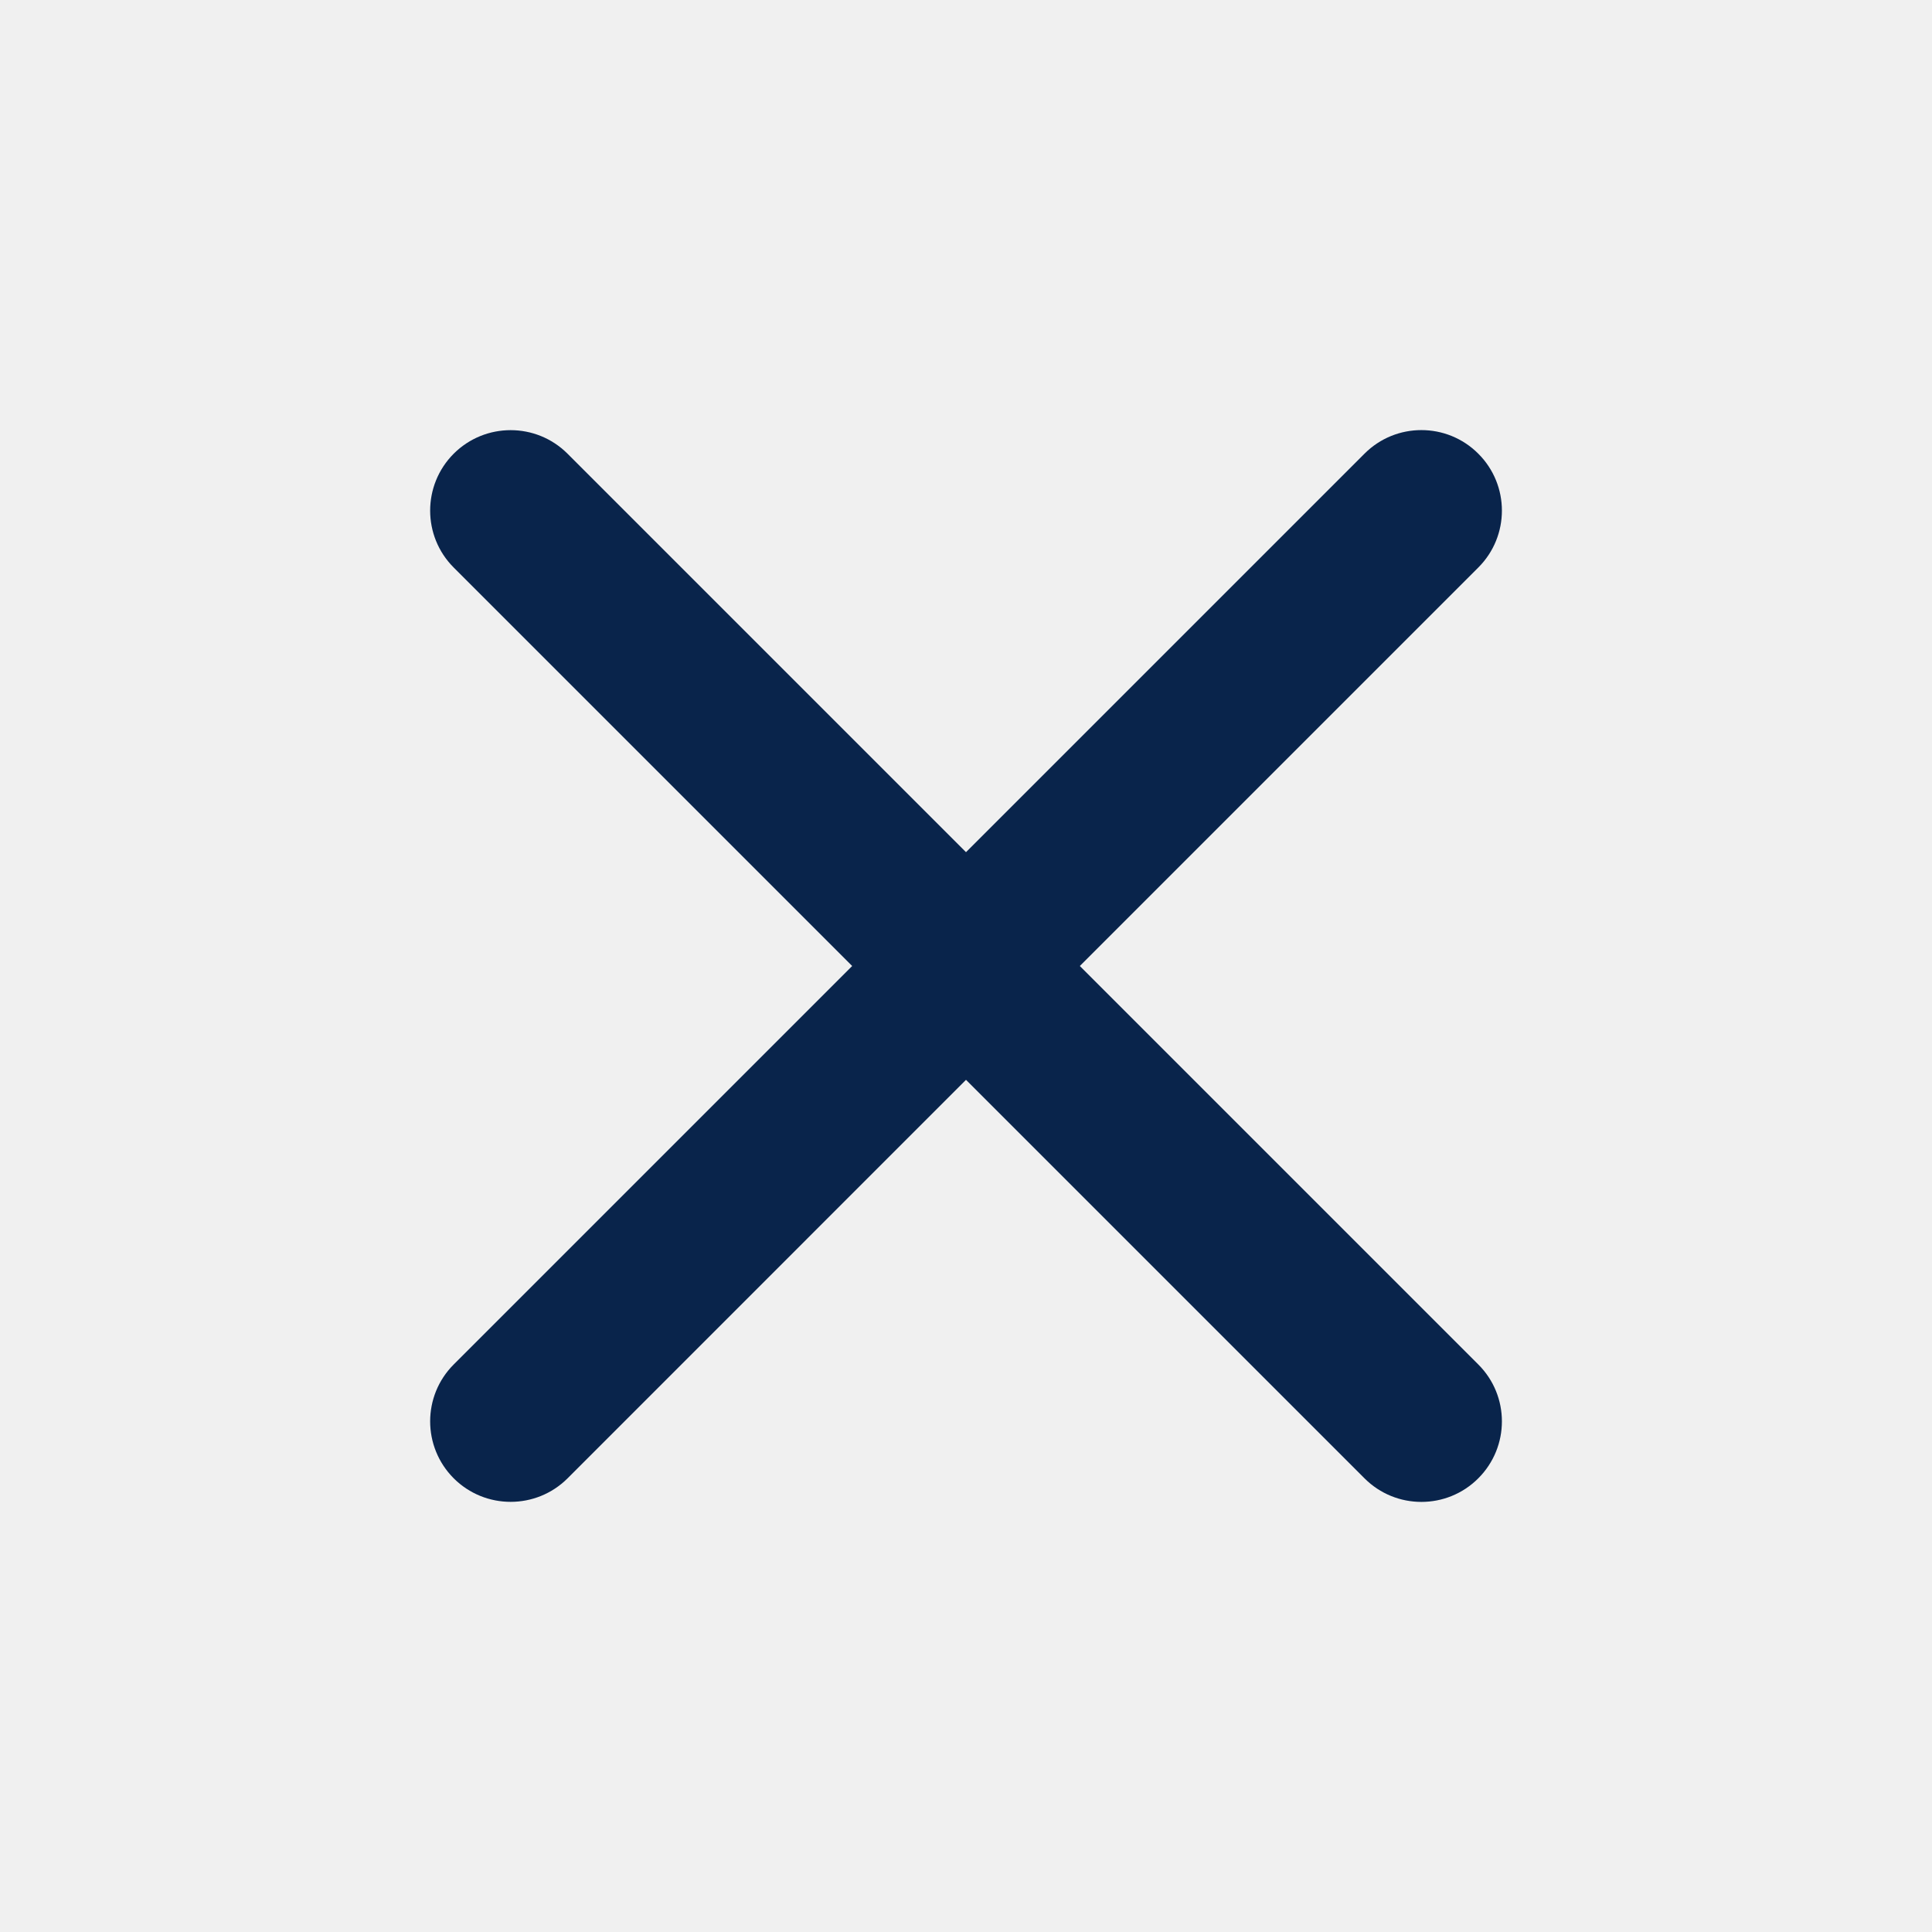
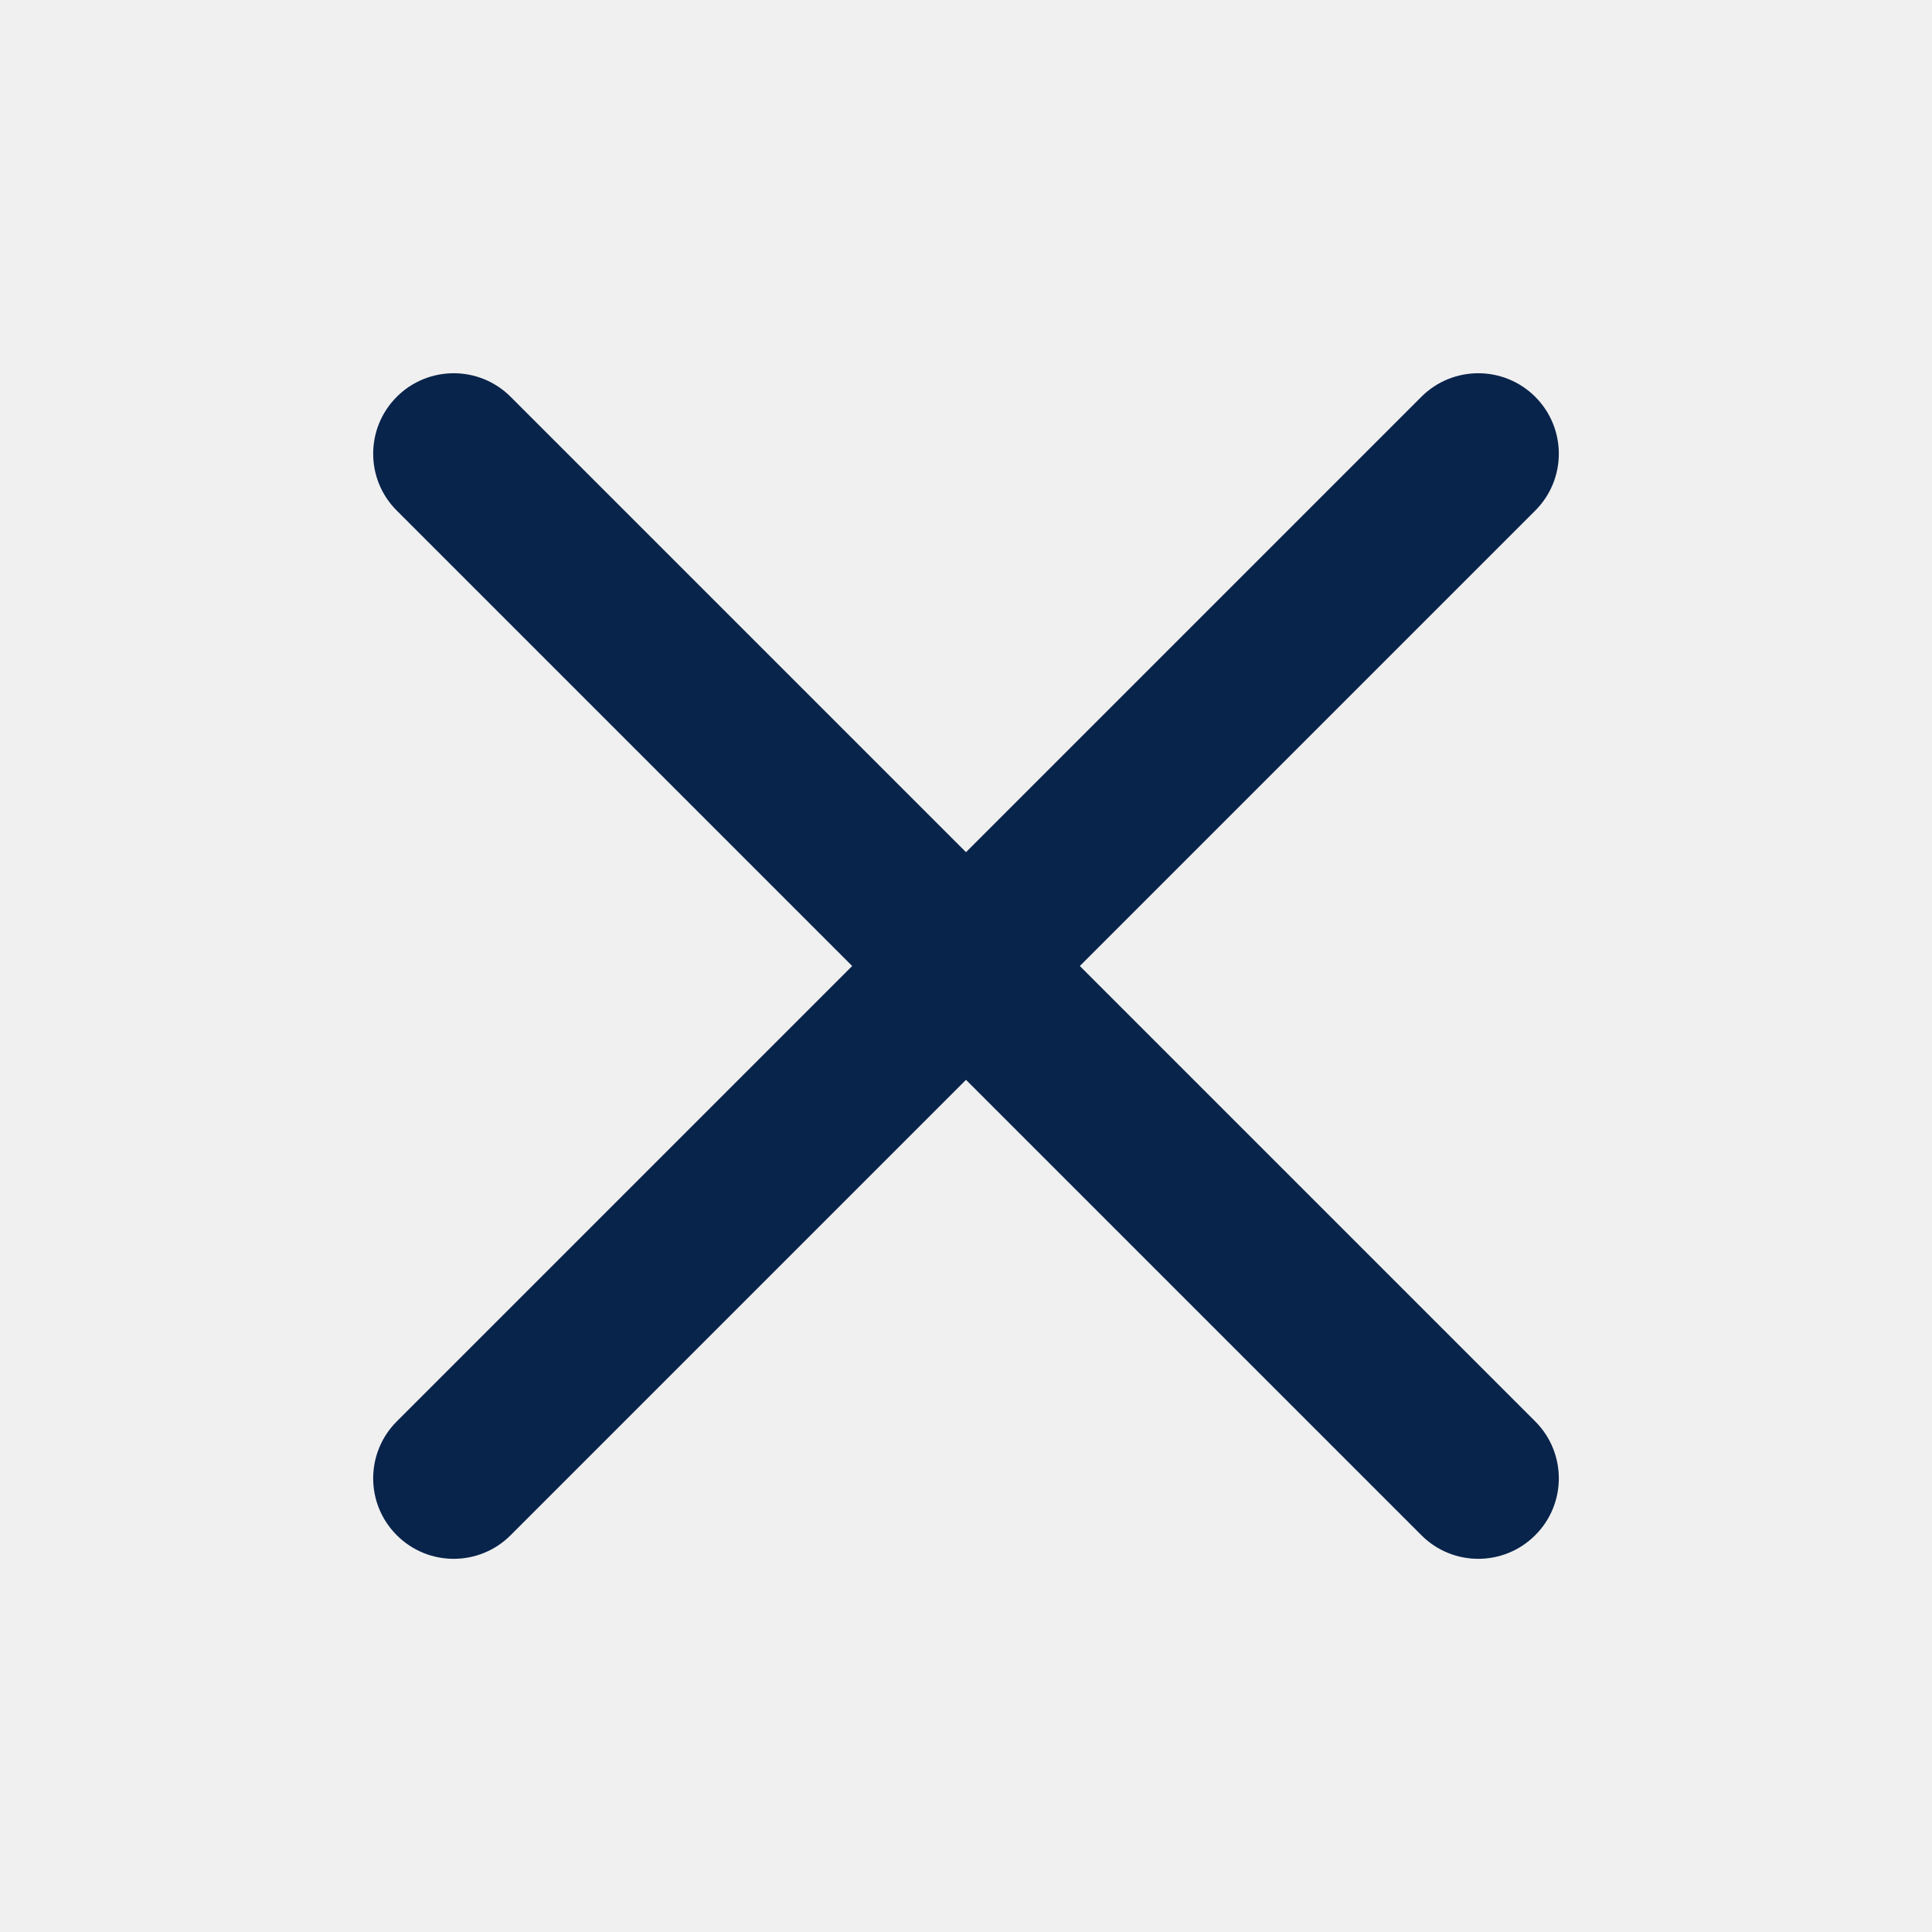
- <svg xmlns="http://www.w3.org/2000/svg" width="24" height="24" viewBox="0 0 24 24" fill="none">
-   <rect width="24" height="24" fill="white" fill-opacity="0.01" />
-   <path d="M13.414 12L18.364 7.05C18.755 6.66 18.755 6.026 18.364 5.636C17.974 5.245 17.34 5.245 16.95 5.636L12 10.586L7.05 5.636C6.66 5.246 6.027 5.246 5.636 5.636C5.246 6.027 5.246 6.66 5.636 7.05L10.586 12L5.636 16.95C5.246 17.34 5.246 17.973 5.636 18.364C6.027 18.754 6.66 18.754 7.051 18.364L12 13.414L16.95 18.364C17.34 18.755 17.974 18.755 18.364 18.364C18.755 17.973 18.755 17.34 18.364 16.95L13.414 12Z" fill="#09244B" />
+ <svg xmlns="http://www.w3.org/2000/svg" width="24px" height="24px" viewBox="0 0 24 24" version="1.1">
+   <g id="页面-1" stroke="none" stroke-width="1" fill="none" fill-rule="evenodd">
+     <g id="System" transform="translate(-288, 0)">
+       <g id="close_line" transform="translate(288, 0)">
+         <rect id="矩形" fill-rule="nonzero" x="0" y="0" width="24" height="24" />
+         <path d="M12,13.414 L17.657,19.071 C18.047,19.462 18.68,19.462 19.071,19.071 C19.462,18.681 19.462,18.048 19.071,17.657 L13.414,12 L19.071,6.343 C19.462,5.953 19.462,5.32 19.071,4.929 C18.68,4.539 18.047,4.539 17.657,4.929 L12,10.586 L6.343,4.929 C5.953,4.539 5.319,4.539 4.929,4.929 C4.538,5.32 4.538,5.953 4.929,6.343 L10.586,12 L4.929,17.657 C4.538,18.048 4.538,18.681 4.929,19.071 C5.319,19.462 5.953,19.462 6.343,19.071 L12,13.414 Z" id="路径" fill="#09244B" />
+       </g>
+     </g>
+   </g>
</svg>
